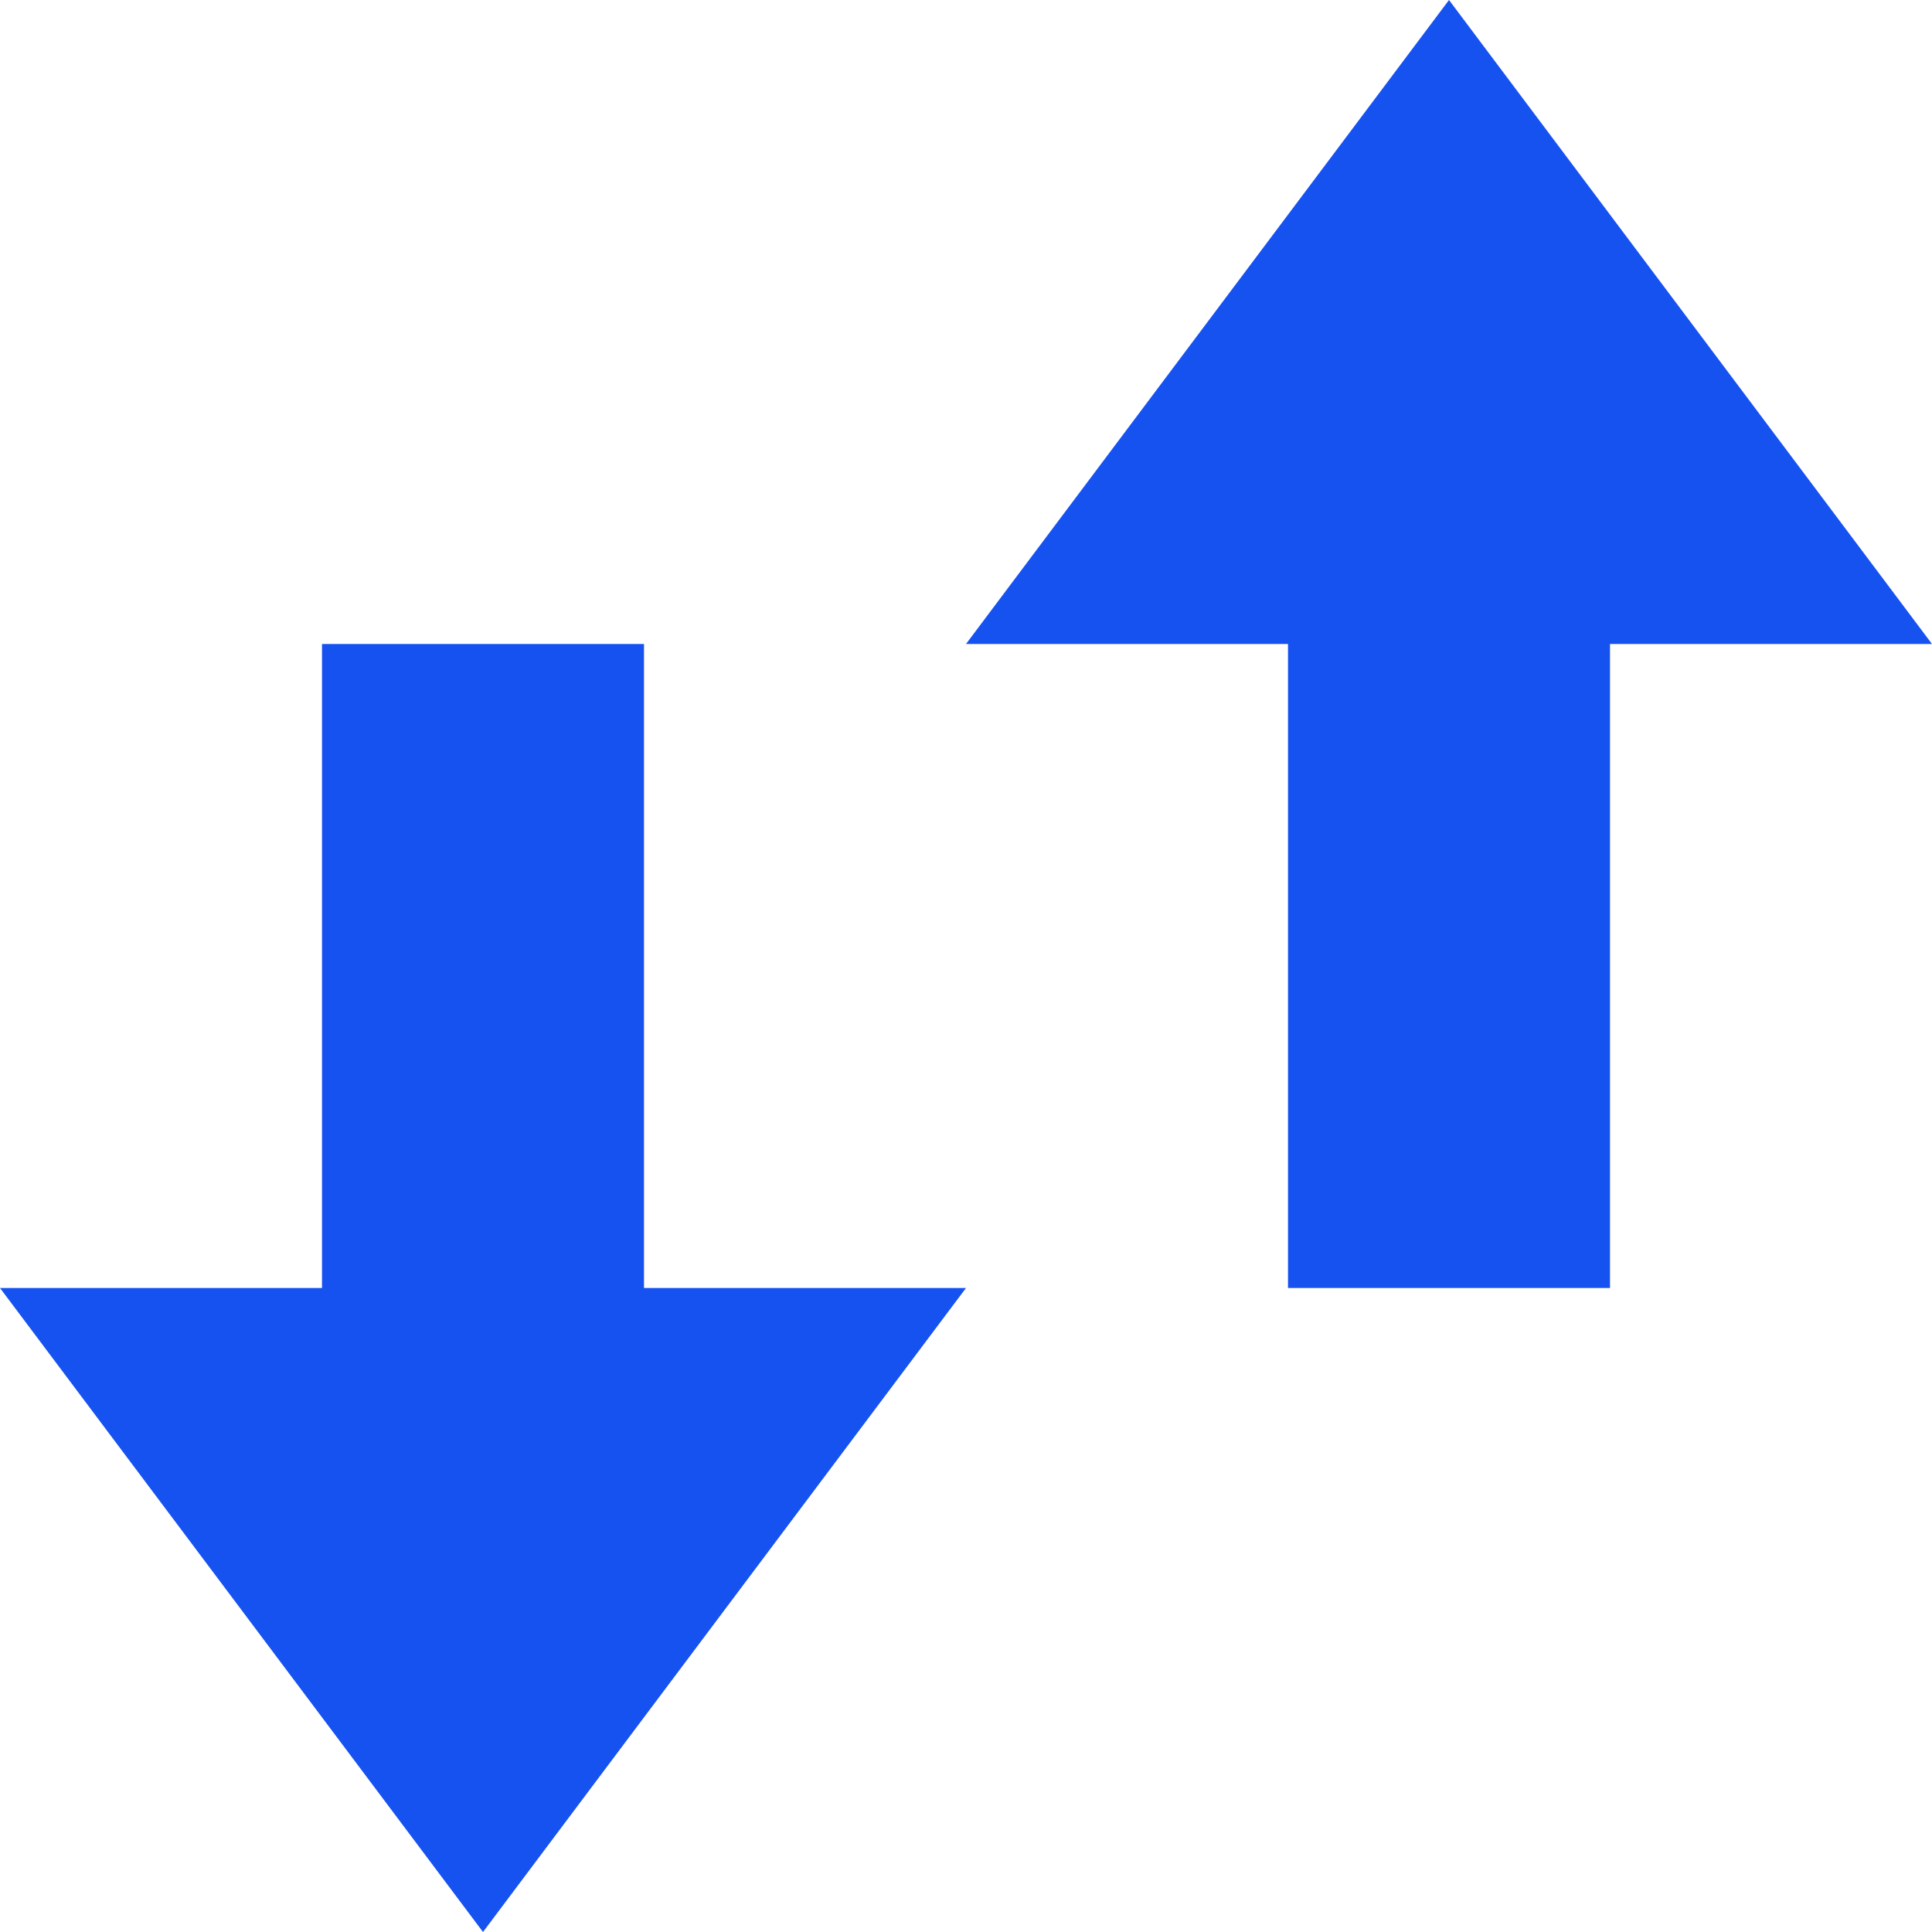
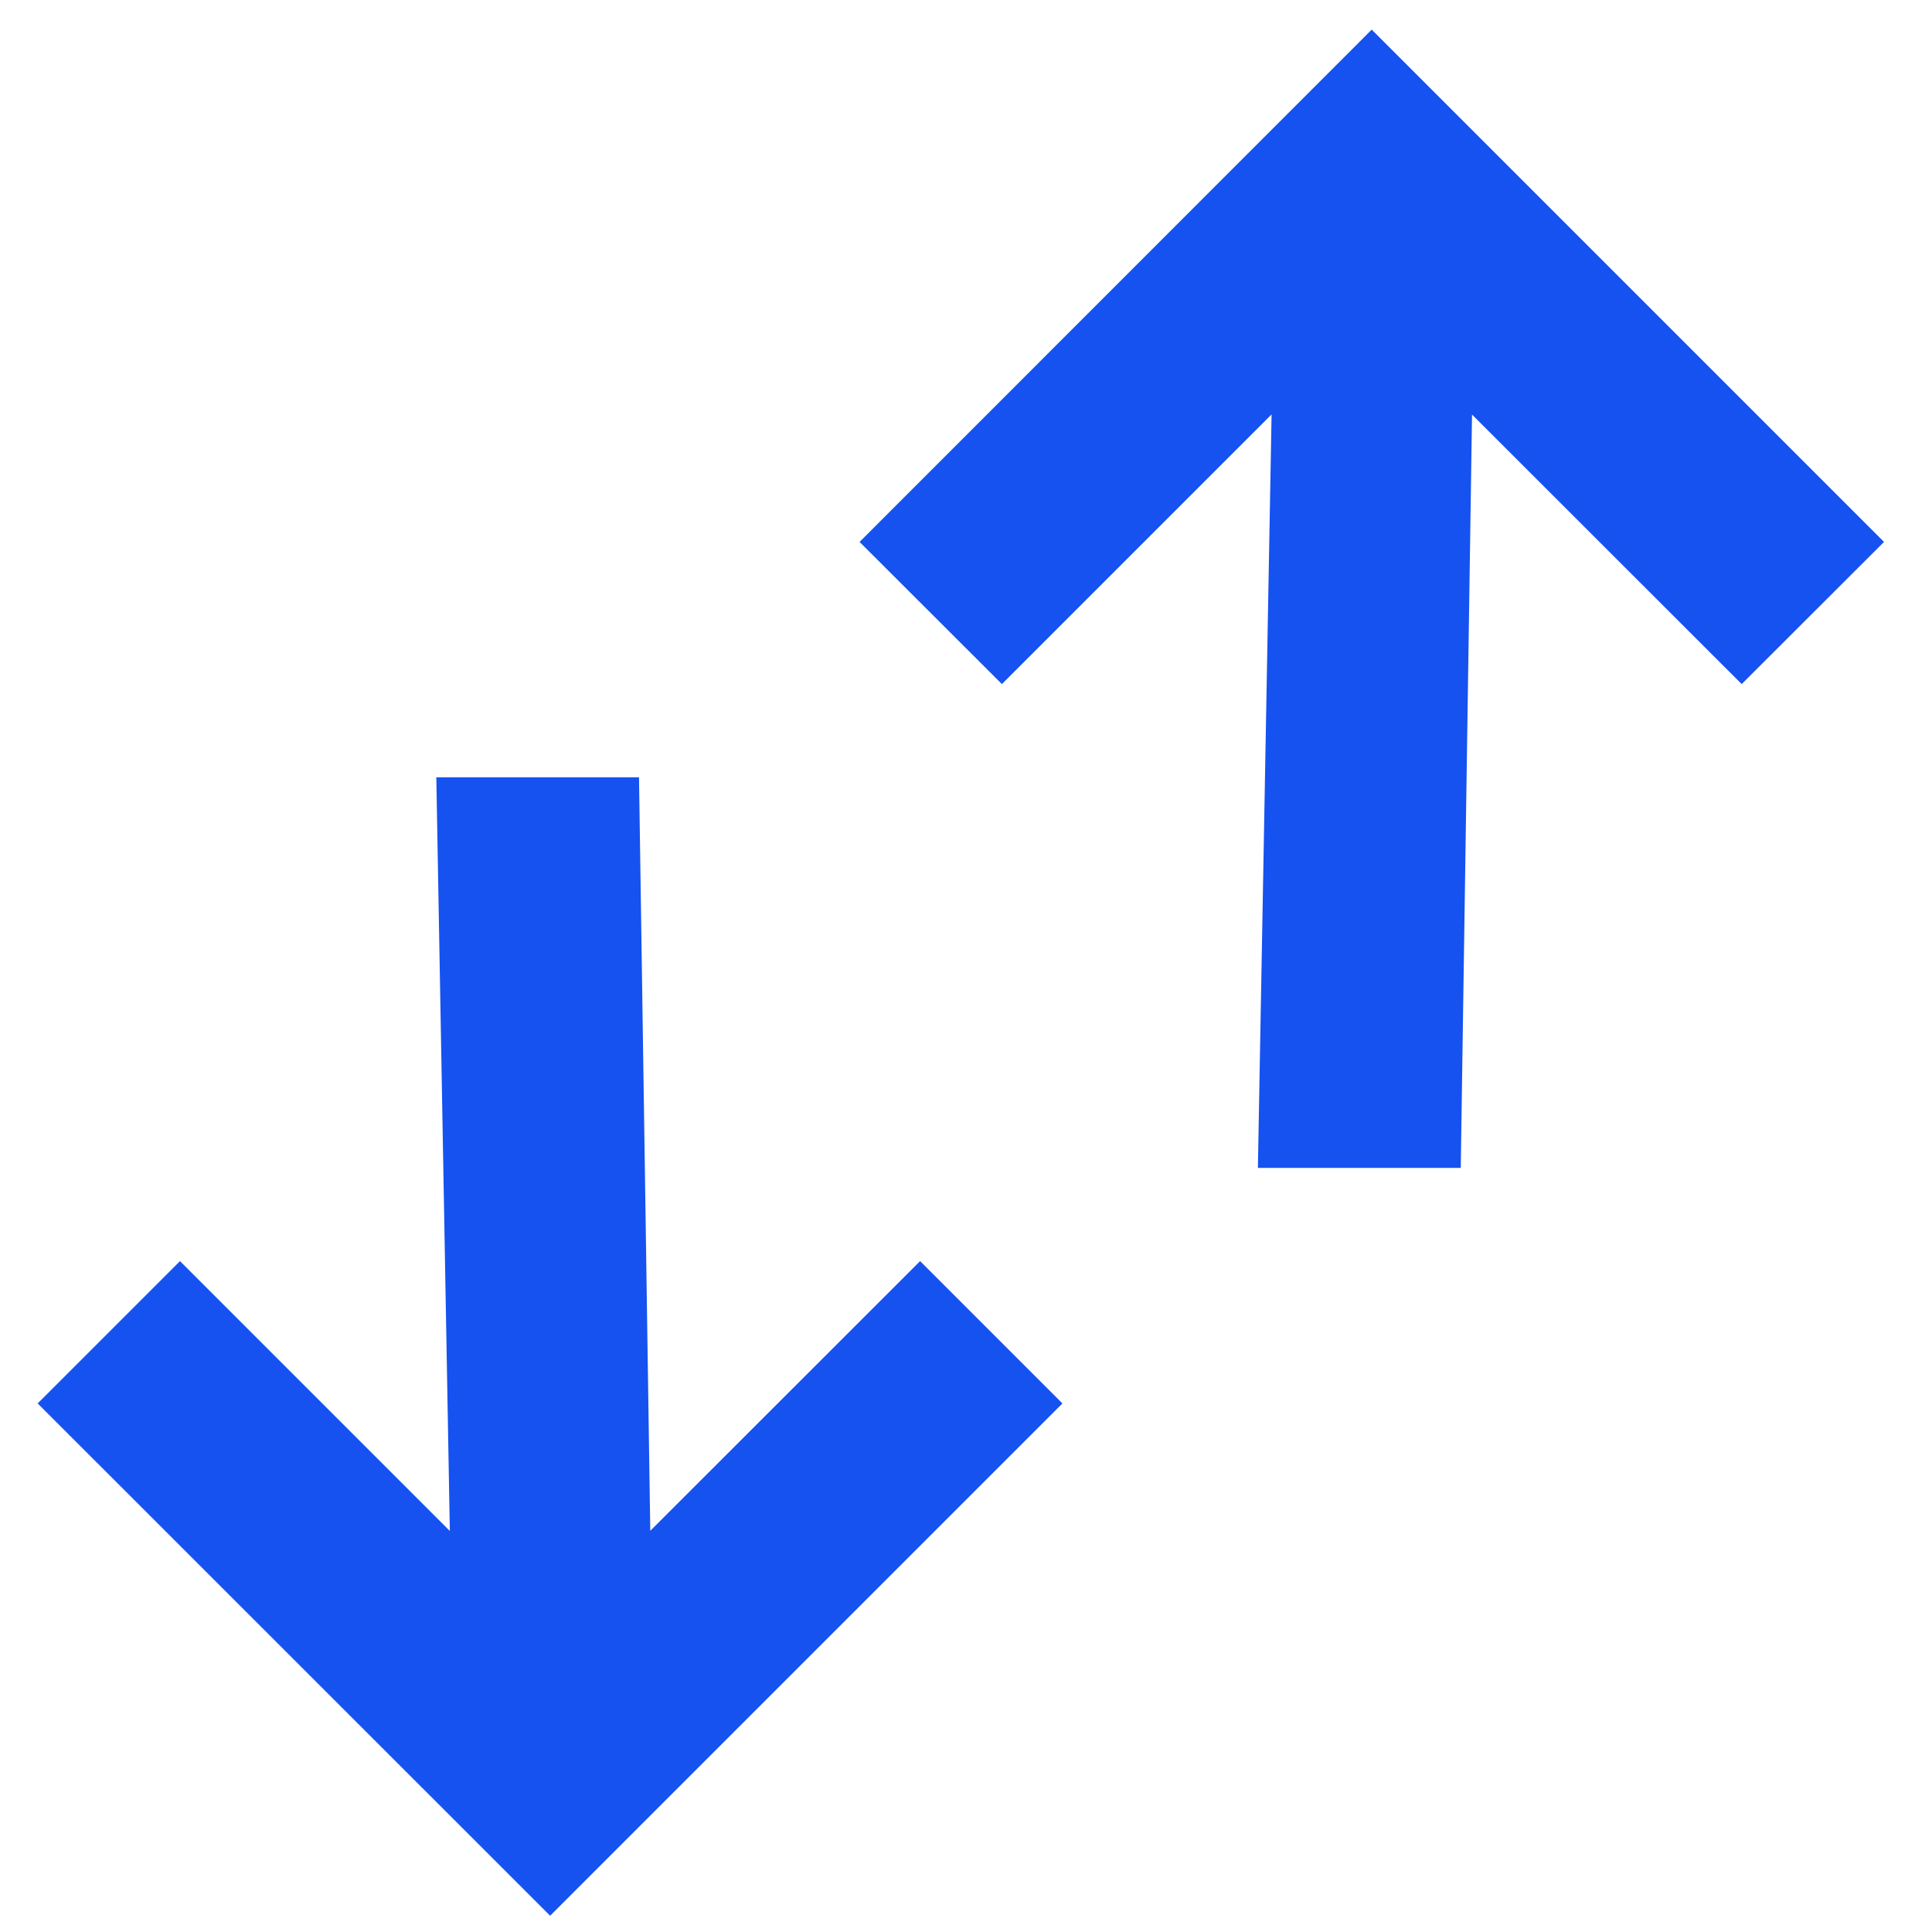
<svg xmlns="http://www.w3.org/2000/svg" fill="none" viewBox="0 0 12 12">
-   <path fill="#1652F0" d="M12 4 9 0 6 4h6Z" />
-   <path fill="#1652F0" d="M10 3H8v5h2V3ZM0 8l3 4 3-4H0Z" />
-   <path fill="#1652F0" d="M4 4H2v5h2V4Z" />
+   <path fill="#1652F0" d="M2.794 9.509 2.71 4.828h1.259l.07 4.68 1.676-1.675.884.884-3.182 3.182L.234 8.717l.884-.884 1.676 1.676Zm6.349-6.935-.07 4.68h-1.26l.085-4.68-1.675 1.675-.884-.883L8.52.184l3.182 3.182-.884.883-1.676-1.675Z" />
</svg>
